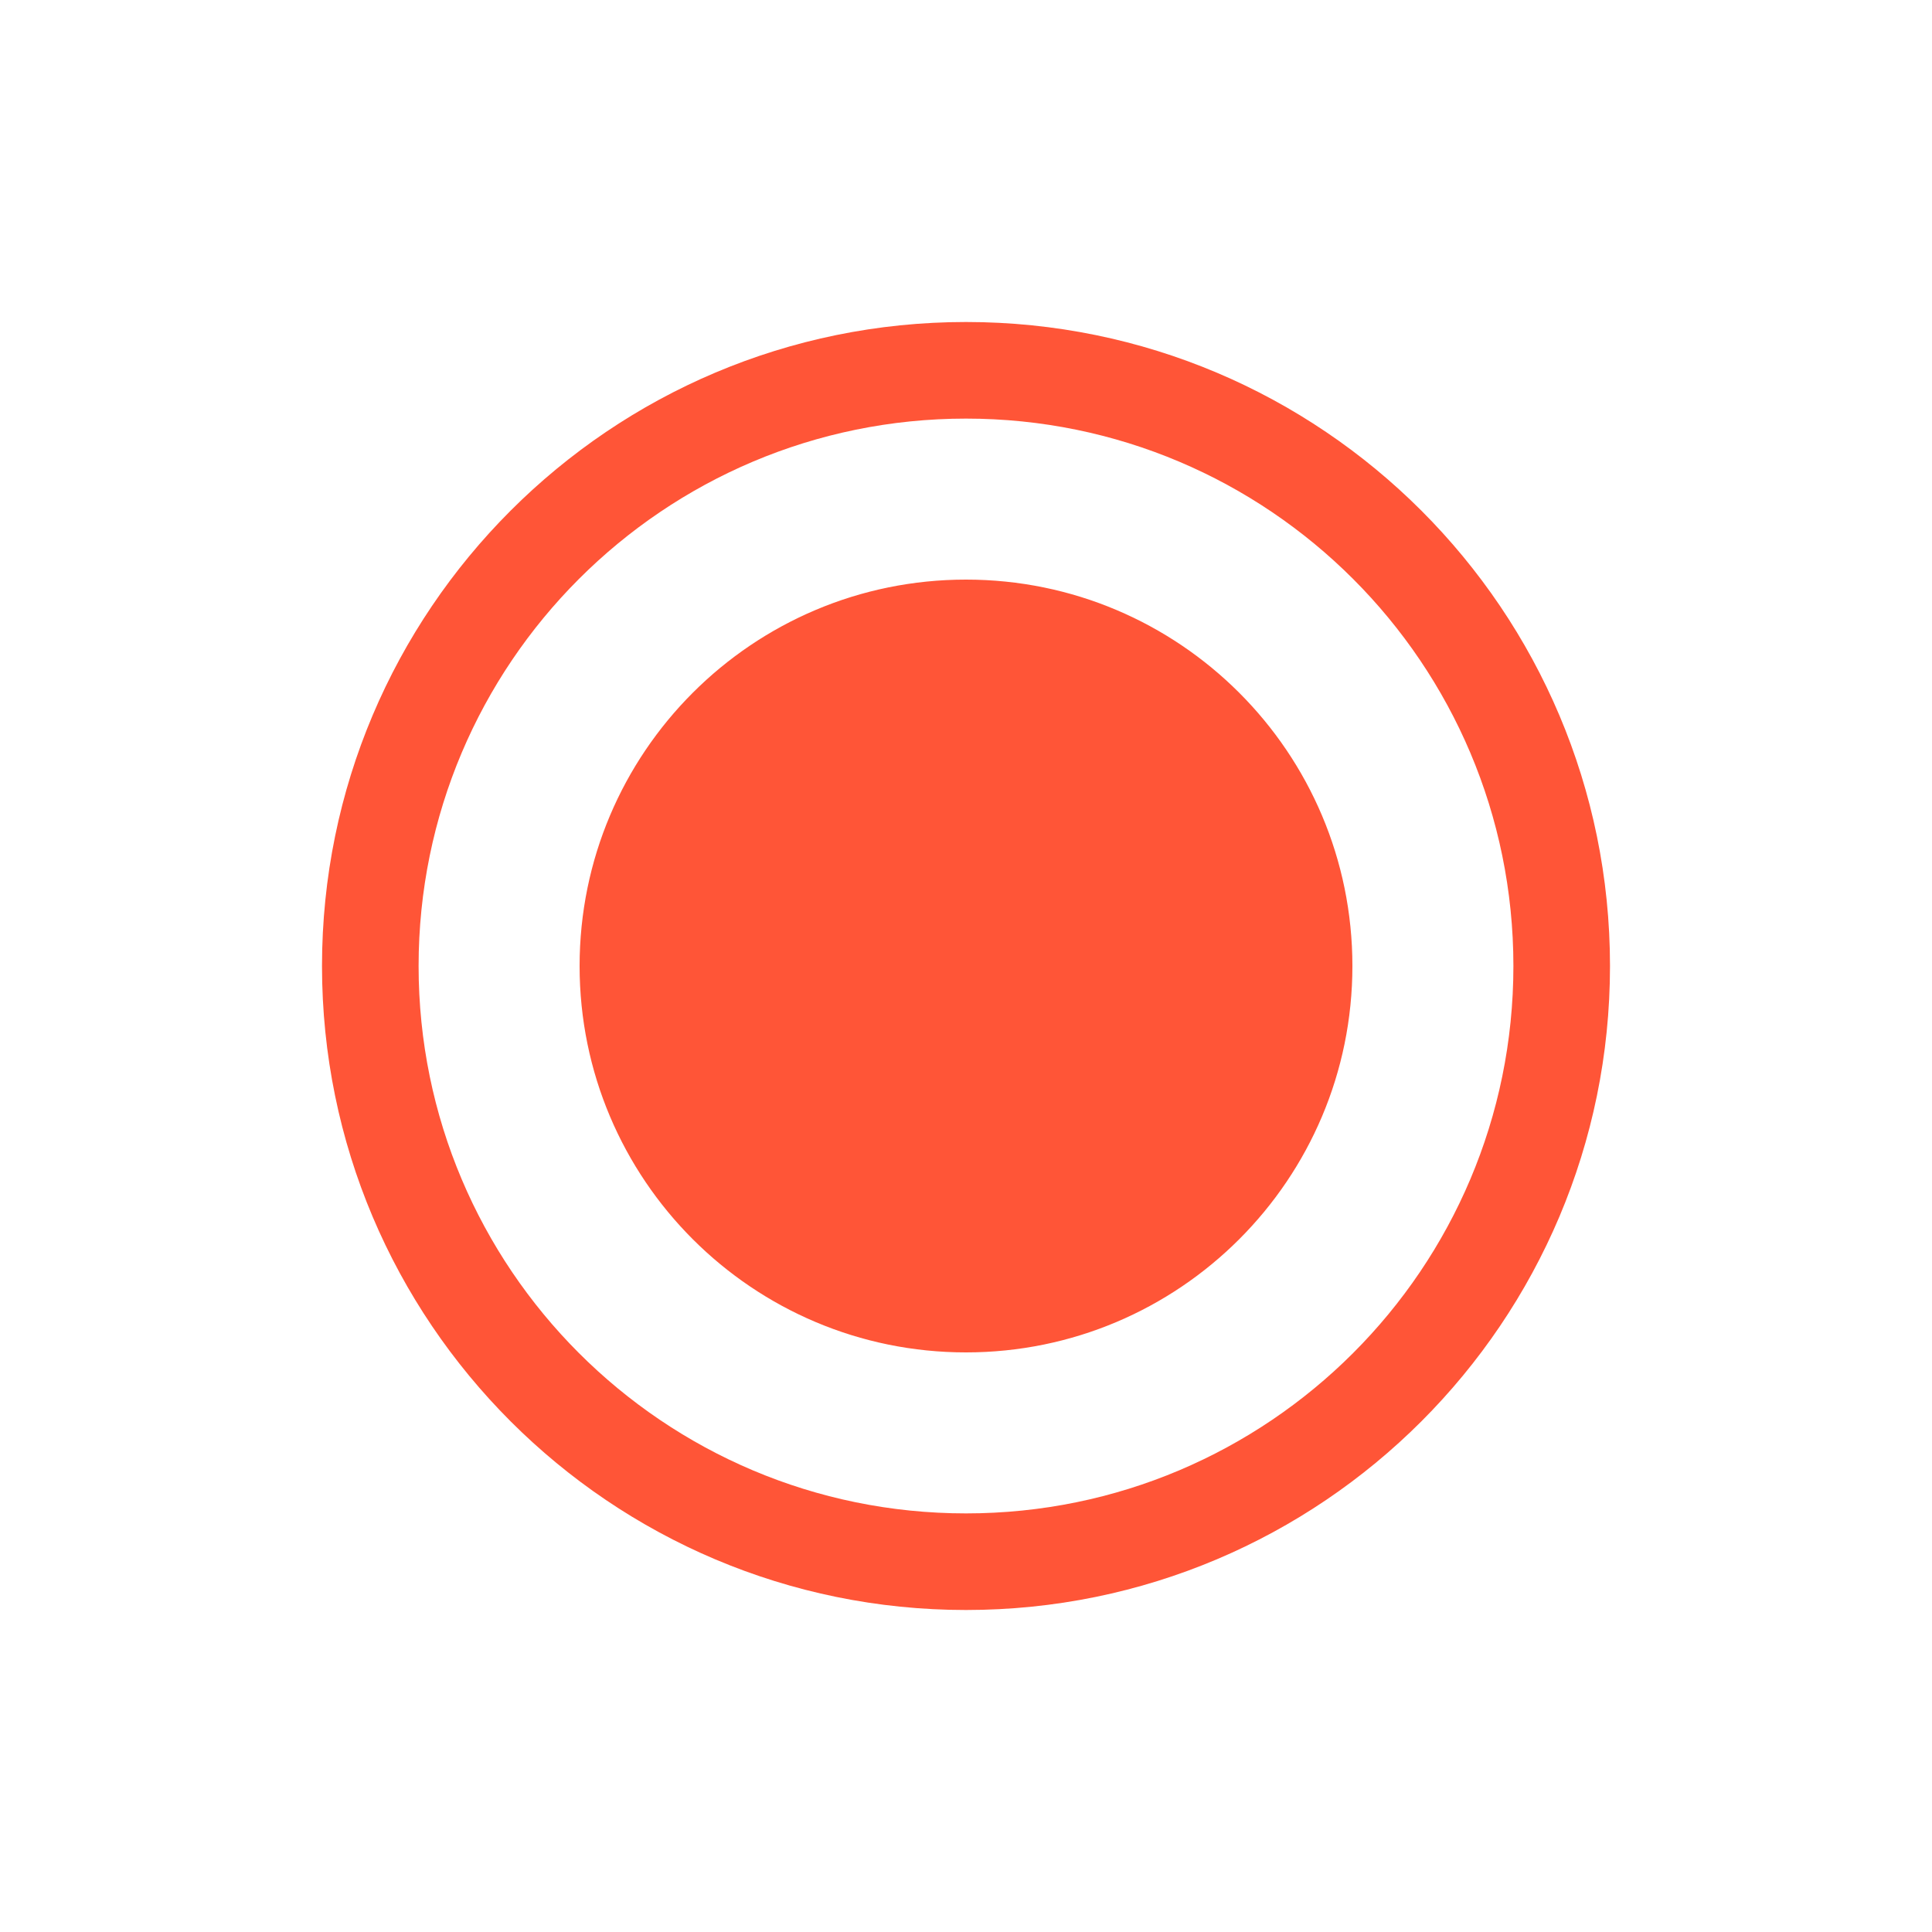
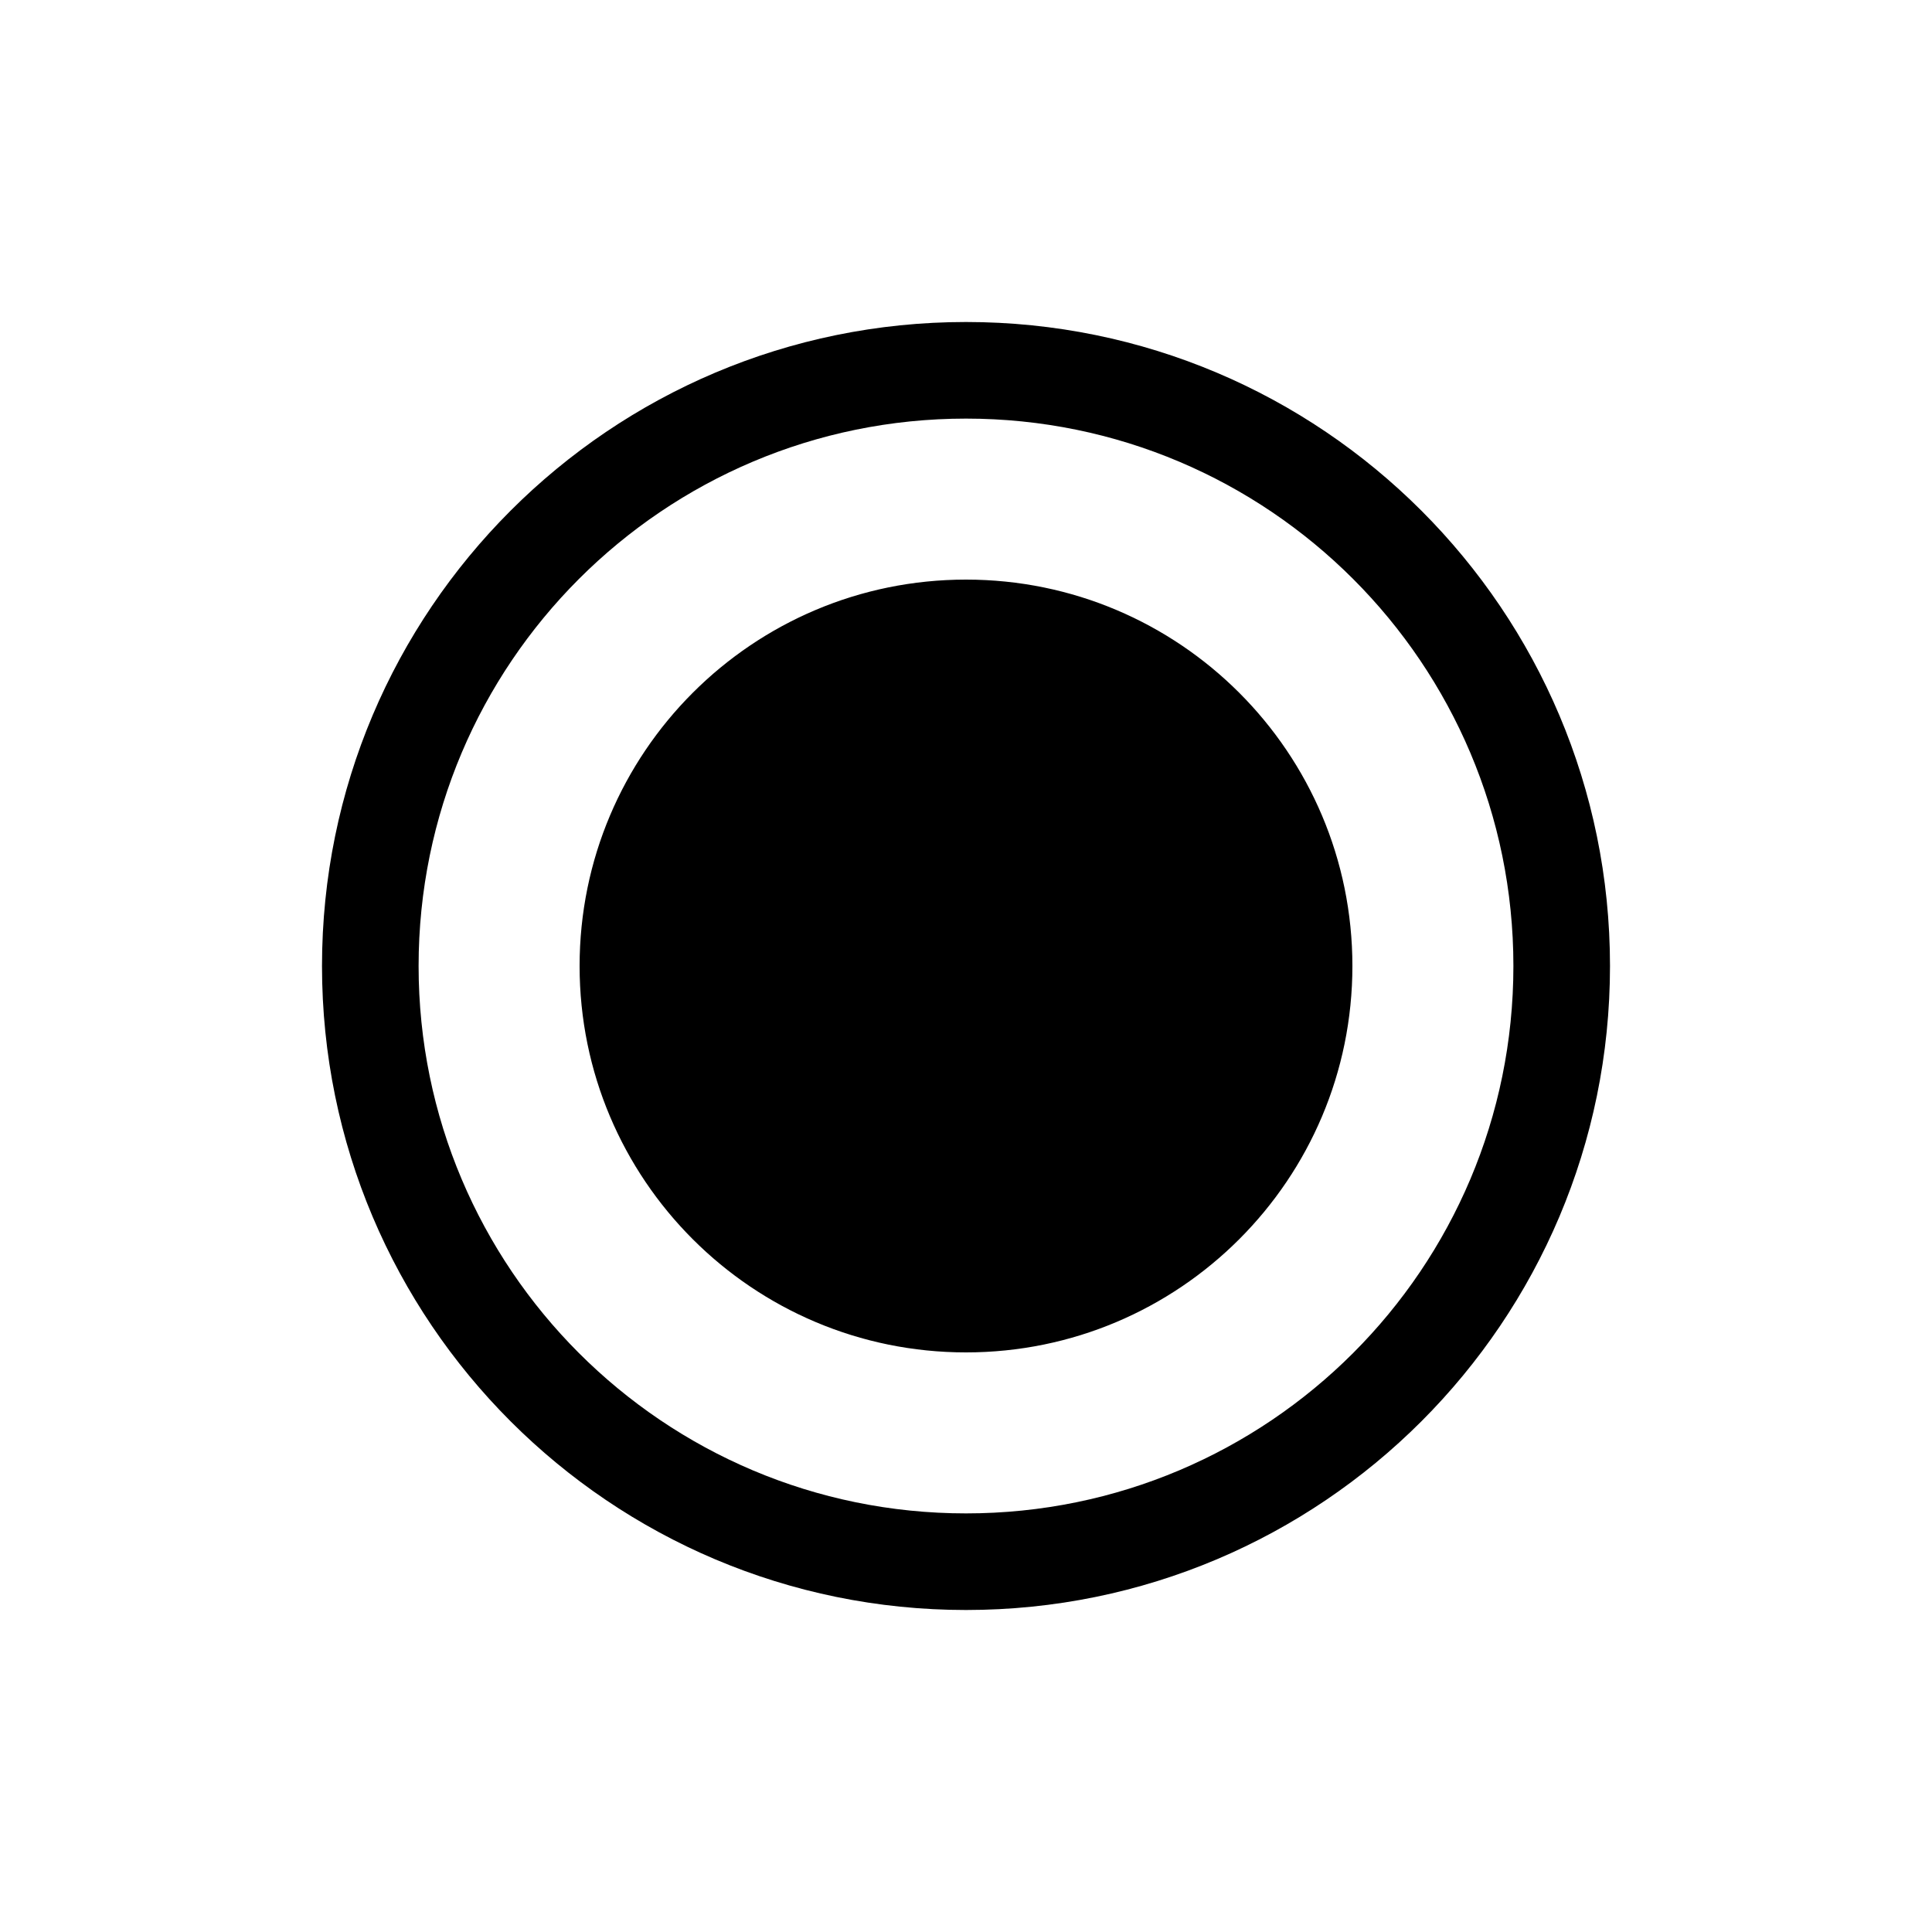
<svg xmlns="http://www.w3.org/2000/svg" width="24" height="24" viewBox="0 0 24 24" fill="none">
-   <path fill-rule="evenodd" clip-rule="evenodd" d="M12 4C16.418 4 20 7.582 20 12C20 16.418 16.418 20 12 20C7.582 20 4 16.418 4 12C4 7.582 7.582 4 12 4ZM12 5.2C8.245 5.2 5.2 8.245 5.2 12C5.2 15.756 8.245 18.8 12 18.8C15.756 18.8 18.8 15.756 18.8 12C18.8 8.245 15.756 5.2 12 5.2ZM12 16.8C14.651 16.8 16.8 14.651 16.8 12C16.8 9.349 14.651 7.2 12 7.2C9.349 7.2 7.2 9.349 7.2 12C7.2 14.651 9.349 16.8 12 16.8Z" fill="#FF5537" />
+   <path fill-rule="evenodd" clip-rule="evenodd" d="M12 4C16.418 4 20 7.582 20 12C20 16.418 16.418 20 12 20C7.582 20 4 16.418 4 12C4 7.582 7.582 4 12 4ZM12 5.2C8.245 5.2 5.2 8.245 5.2 12C5.2 15.756 8.245 18.8 12 18.8C15.756 18.8 18.8 15.756 18.8 12C18.8 8.245 15.756 5.2 12 5.2ZM12 16.8C14.651 16.8 16.8 14.651 16.8 12C16.8 9.349 14.651 7.2 12 7.2C9.349 7.2 7.2 9.349 7.2 12C7.2 14.651 9.349 16.8 12 16.8Z" fill="currentColor" />
</svg>
